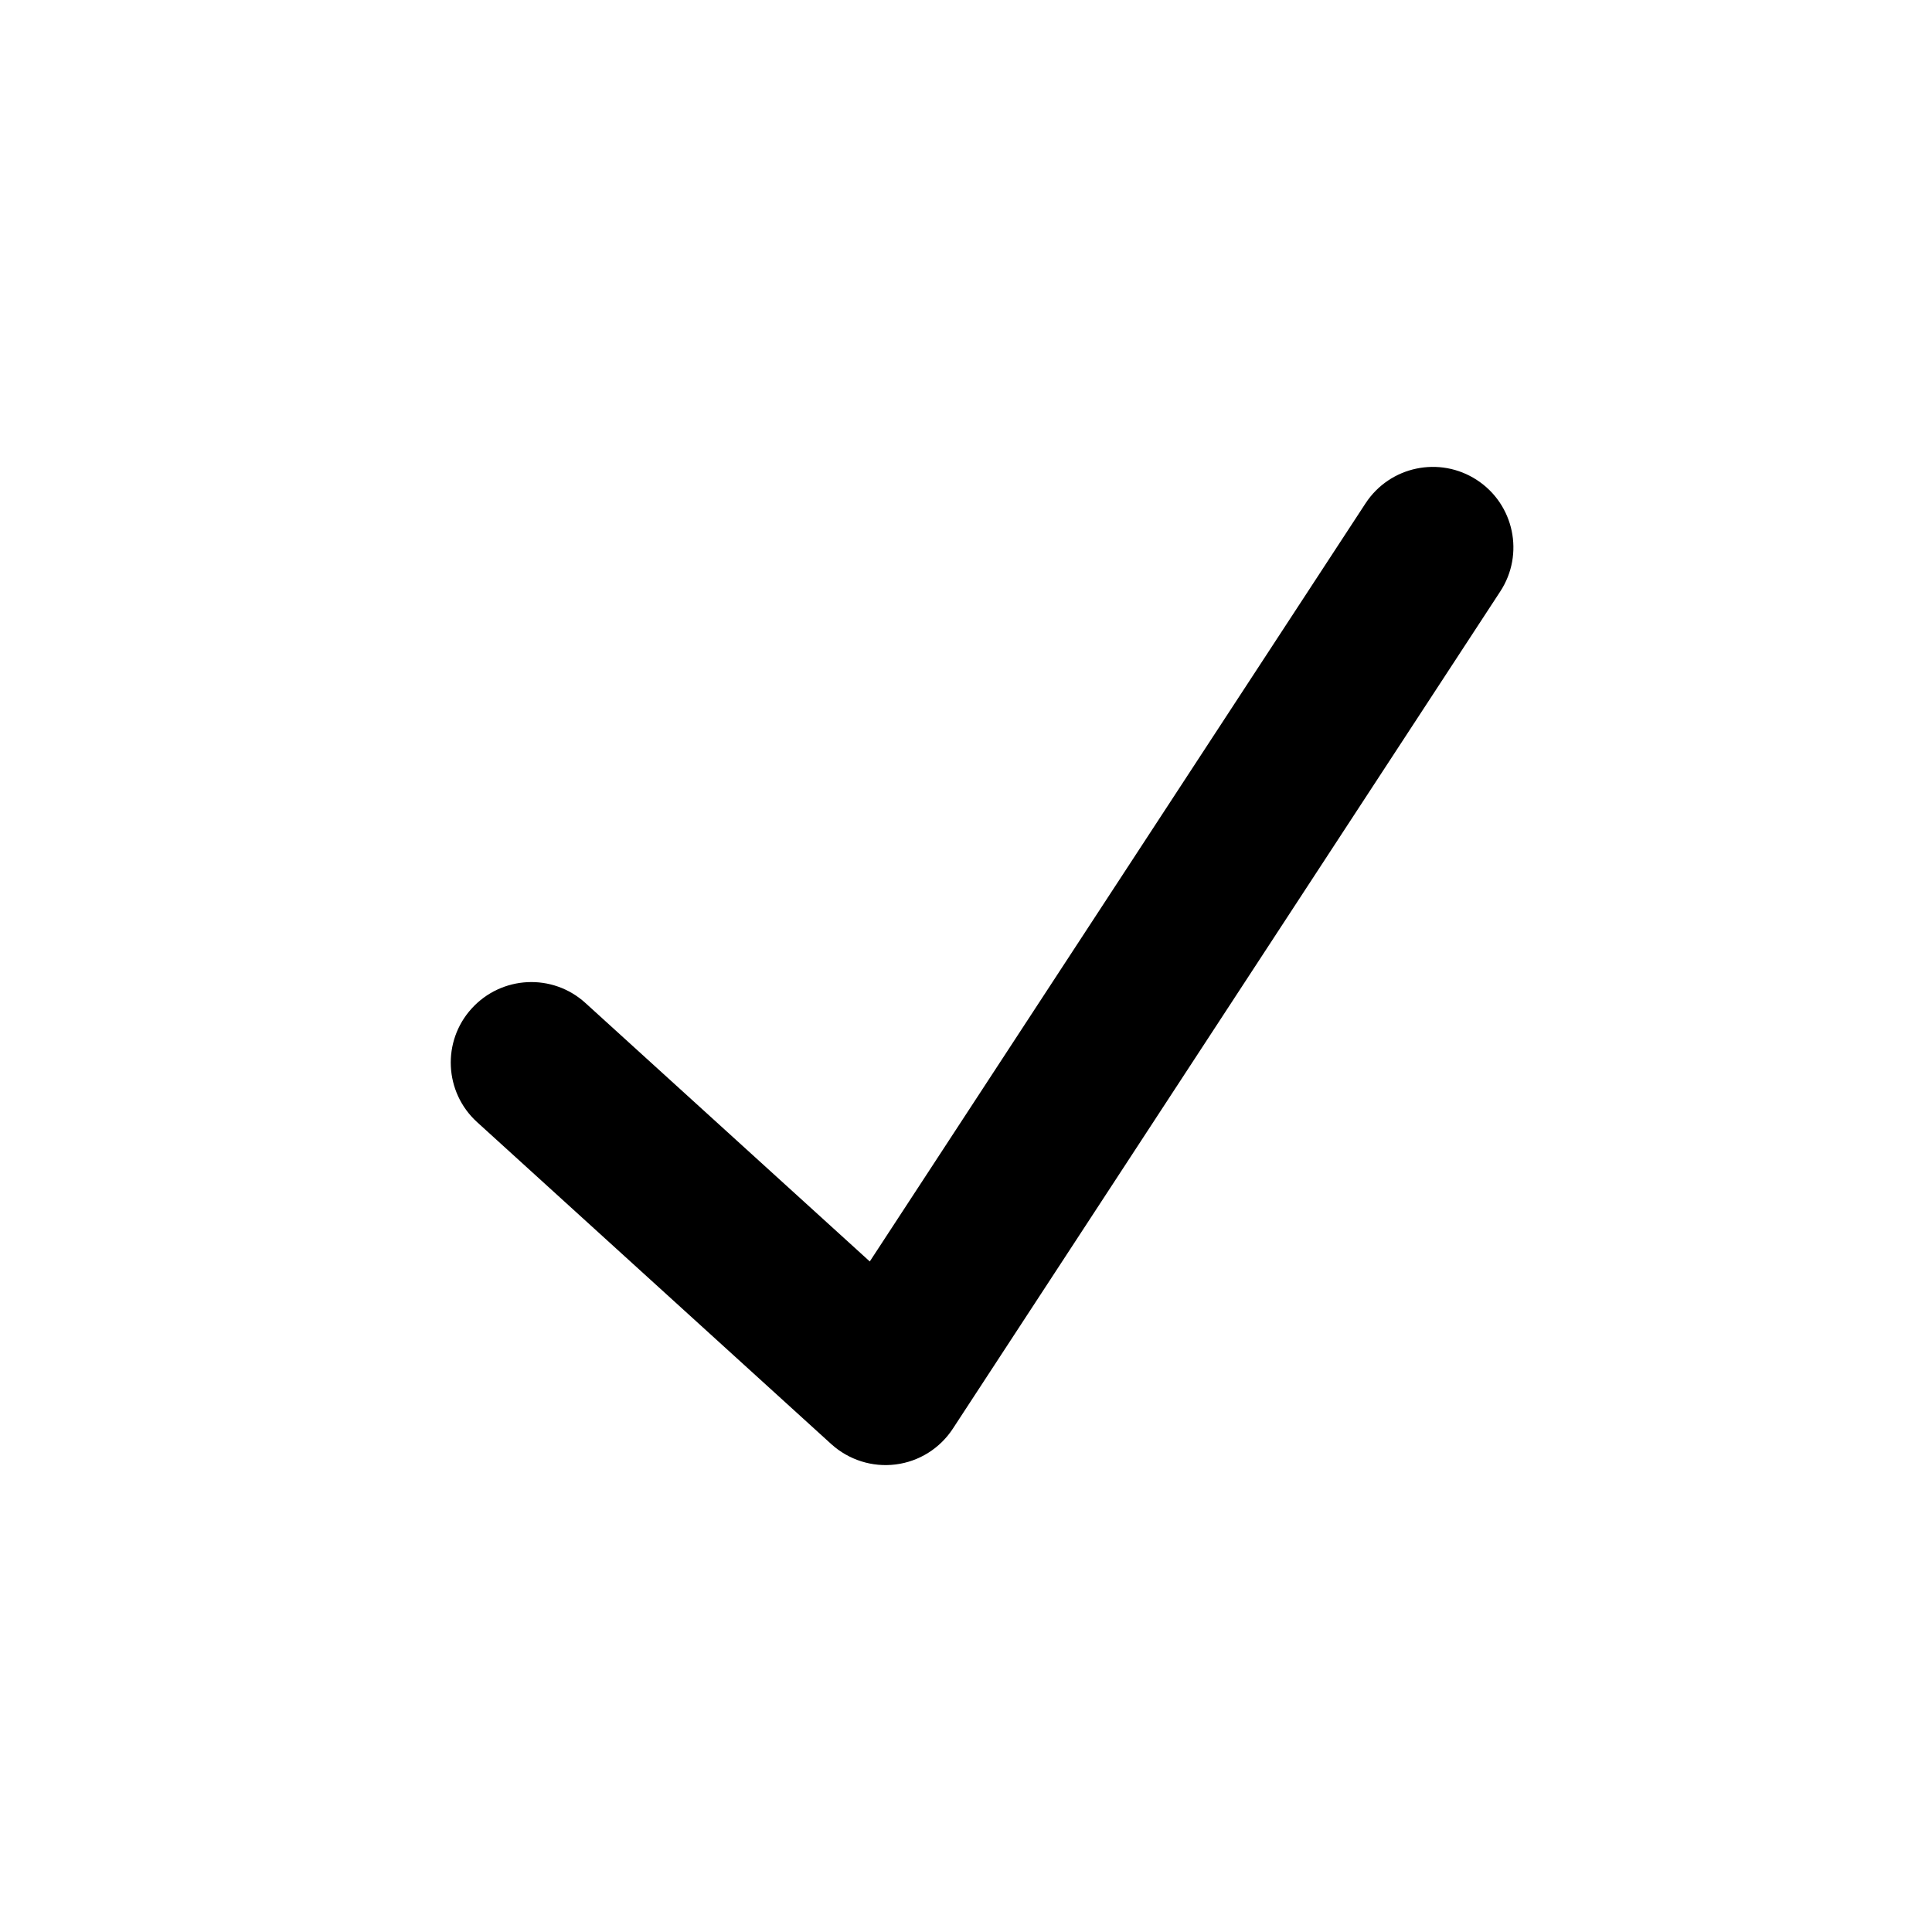
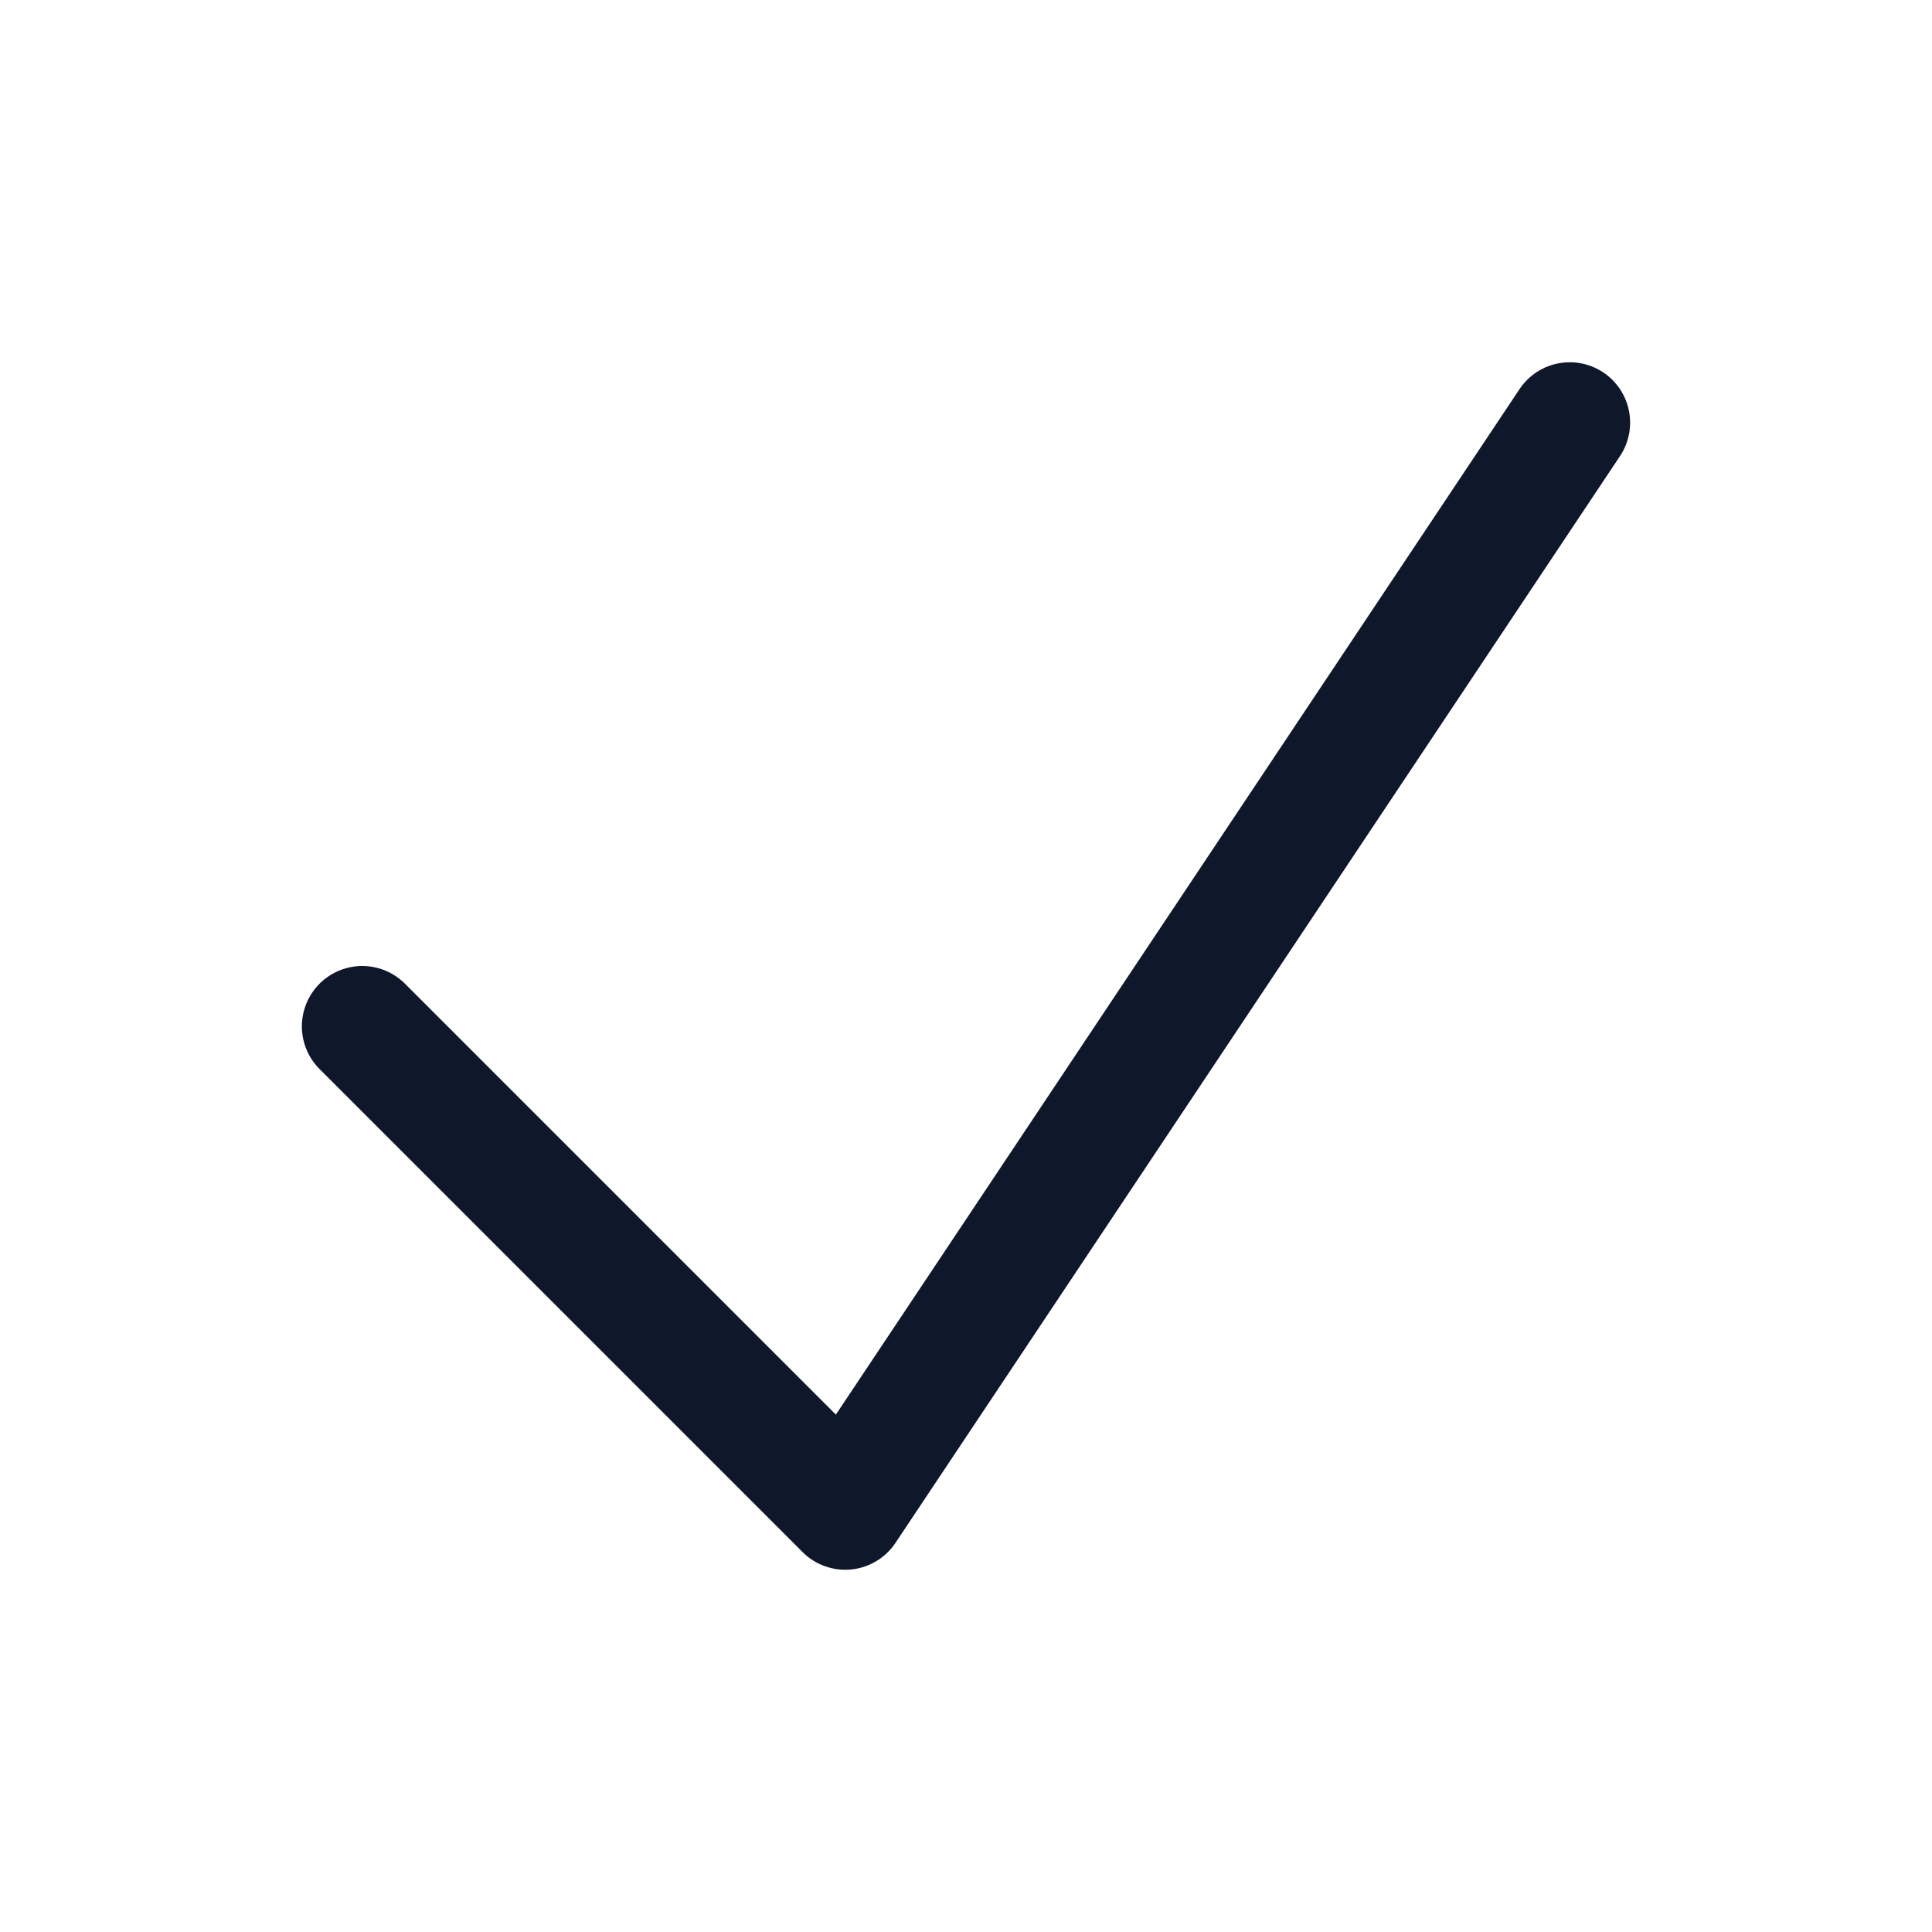
- <svg xmlns="http://www.w3.org/2000/svg" width="15" height="15" viewBox="0 0 15 15" fill="none">
-   <path fill-rule="evenodd" clip-rule="evenodd" d="M11.467 3.727C11.756 3.916 11.837 4.303 11.648 4.592L7.398 11.092C7.298 11.245 7.136 11.347 6.954 11.37C6.772 11.393 6.59 11.335 6.454 11.212L3.704 8.712C3.449 8.48 3.43 8.085 3.662 7.83C3.895 7.574 4.29 7.555 4.545 7.787L6.753 9.794L10.602 3.908C10.791 3.619 11.178 3.538 11.467 3.727Z" fill="currentColor" />
+ <svg xmlns="http://www.w3.org/2000/svg" width="24" height="24" viewBox="0 0 24 24" fill="none">
+   <path d="M4.5 12.75L10.5 18.75L19.5 5.25" stroke="#0F172A" stroke-width="1.5" stroke-linecap="round" stroke-linejoin="round" />
</svg>
